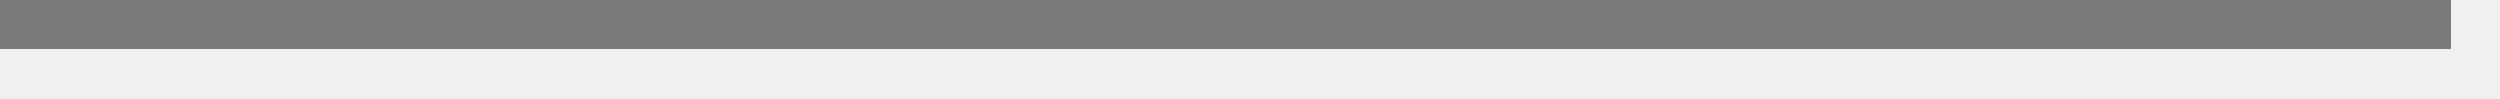
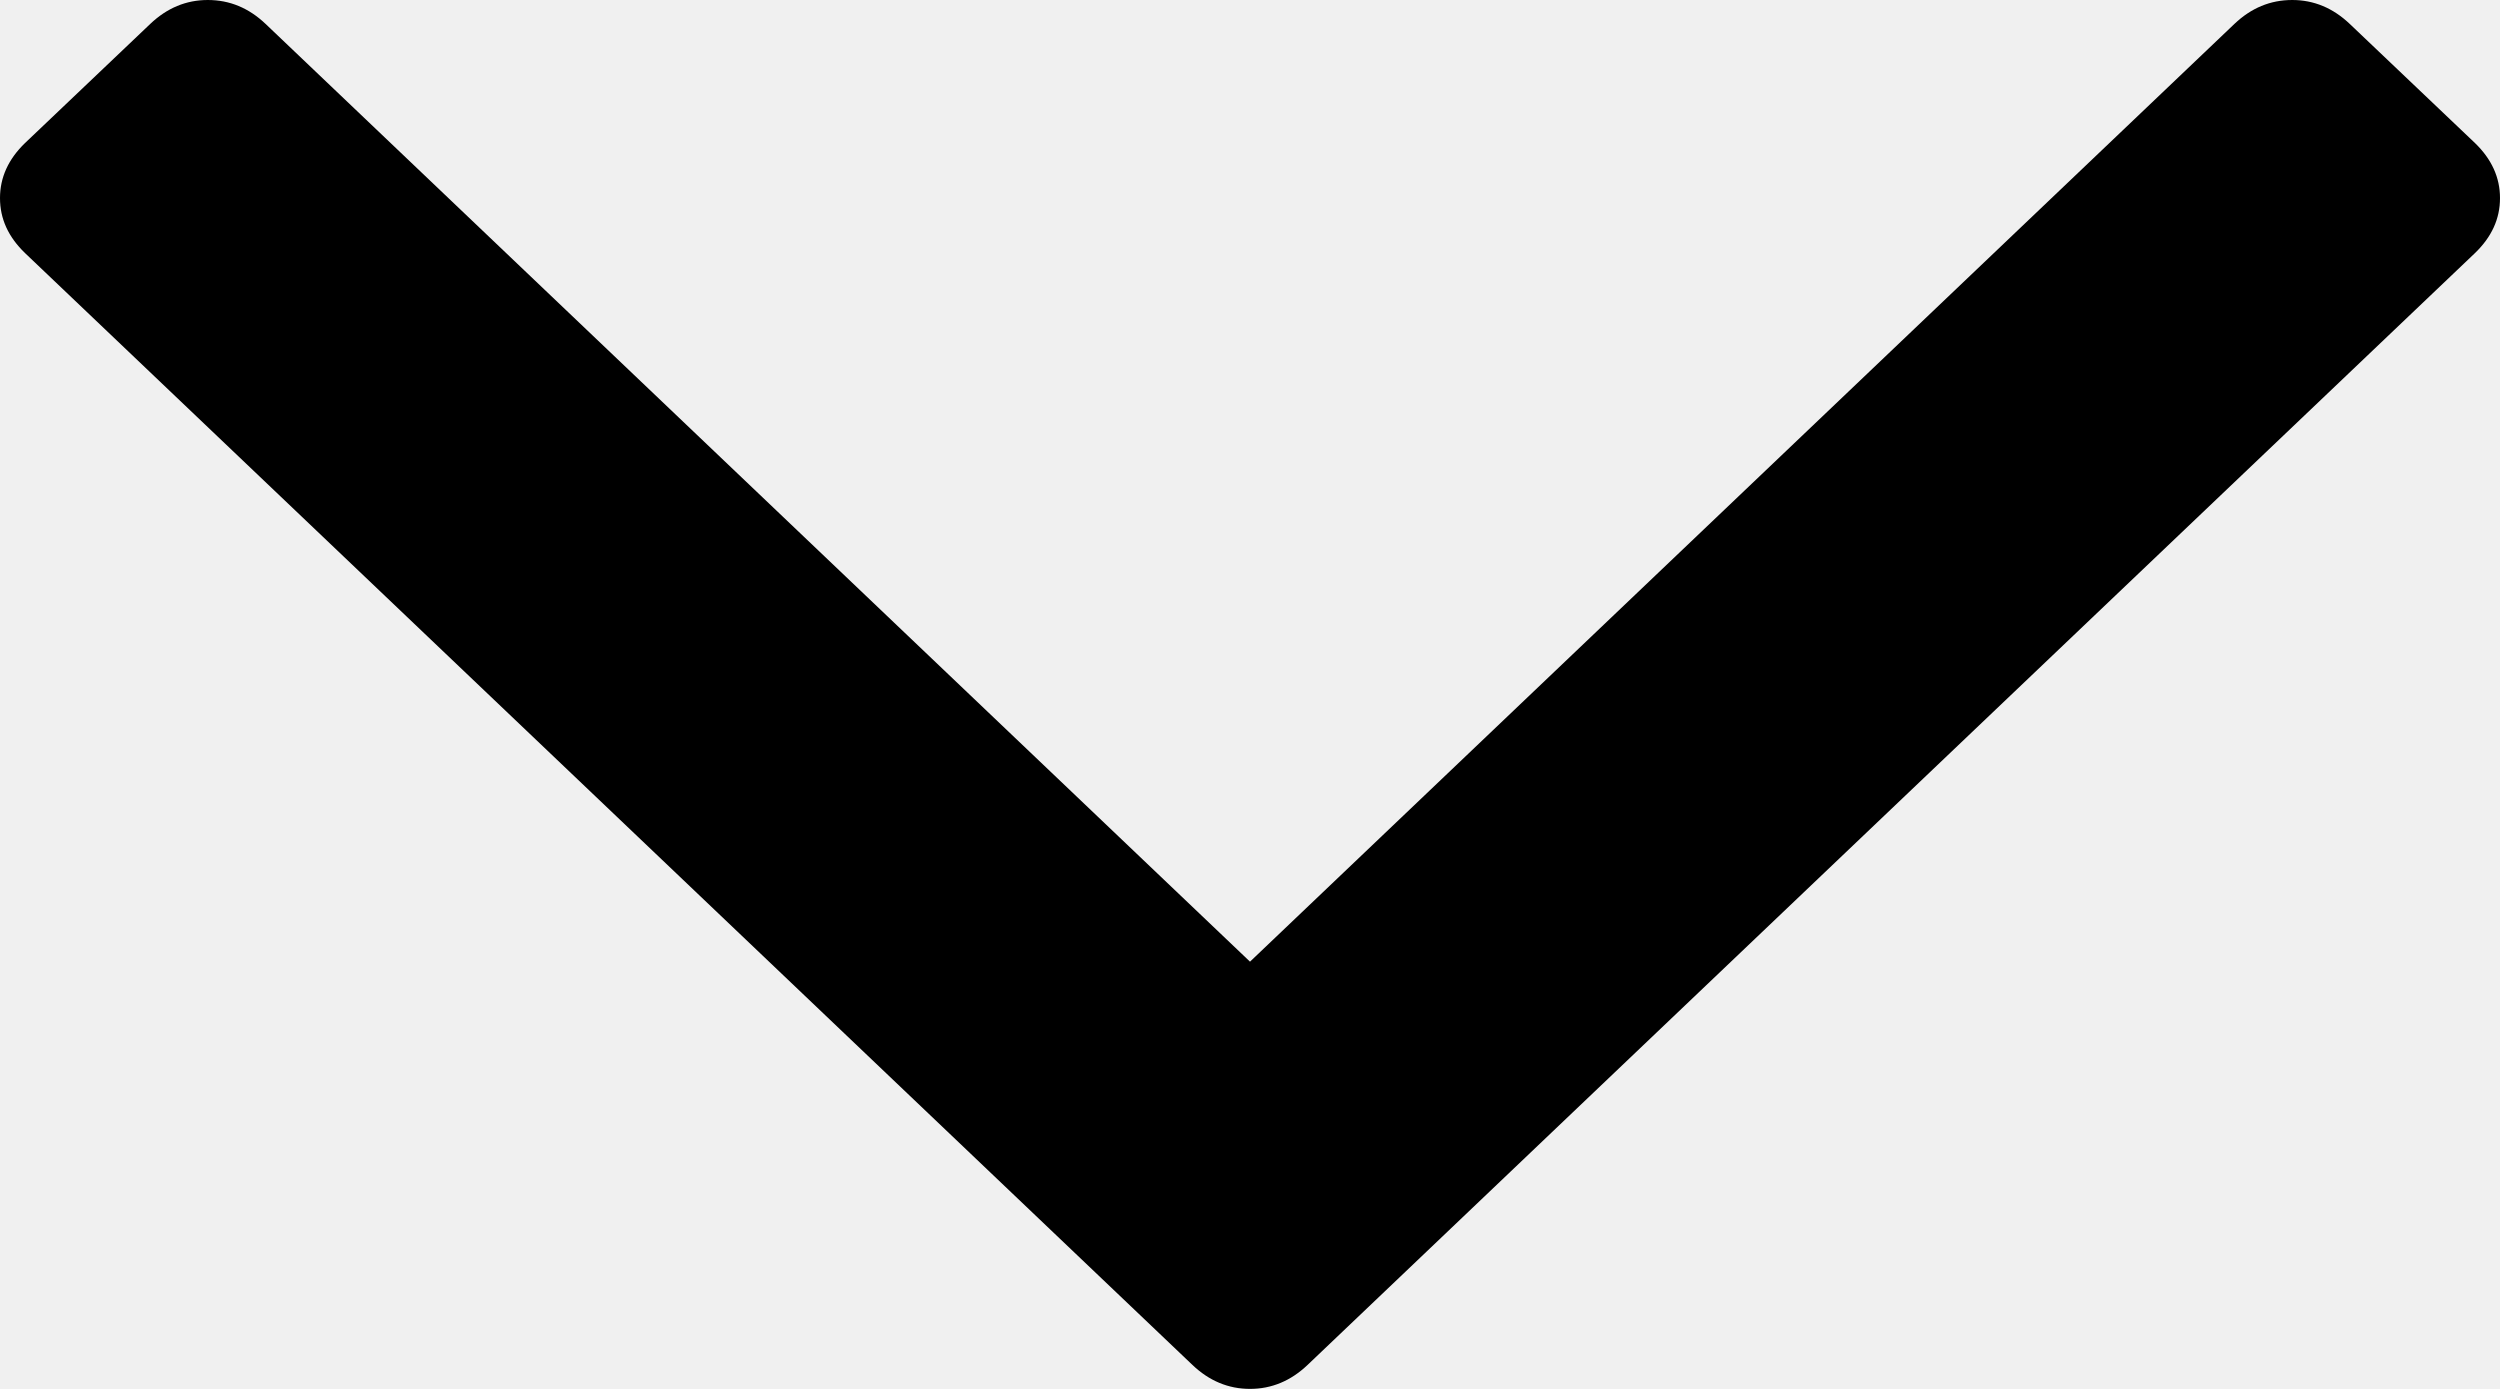
- <svg xmlns="http://www.w3.org/2000/svg" version="1.1" width="51px" height="2px">
-   <g transform="matrix(1 0 0 1 -476 -1691 )">
-     <path d="M 0 0.5  L 50 0.5  " stroke-width="1" stroke-dasharray="0" stroke="rgba(121, 121, 121, 1)" fill="none" transform="matrix(1 0 0 1 476 1691 )" class="stroke" />
+ <svg xmlns="http://www.w3.org/2000/svg" version="1.1" width="9px" height="5px">
+   <defs>
+     <pattern id="BGPattern" patternUnits="userSpaceOnUse" alignment="0 0" imageRepeat="None" />
+     <mask fill="white" id="Clip724">
+       <path d="M 8.91 0.515  C 8.97 0.573  9 0.639  9 0.713  C 9 0.788  8.97 0.853  8.91 0.911  L 4.707 4.914  C 4.647 4.971  4.578 5  4.5 5  C 4.422 5  4.353 4.971  4.293 4.914  L 0.09 0.911  C 0.03 0.853  0 0.788  0 0.713  C 0 0.639  0.03 0.573  0.09 0.515  L 0.541 0.086  C 0.601 0.029  0.67 0  0.748 0  C 0.827 0  0.896 0.029  0.956 0.086  L 4.5 3.462  L 8.044 0.086  C 8.104 0.029  8.173 0  8.252 0  C 8.33 0  8.399 0.029  8.459 0.086  L 8.91 0.515  Z " fill-rule="evenodd" />
+     </mask>
+   </defs>
+   <g transform="matrix(1 0 0 1 -226 -479 )">
+     <path d="M 8.91 0.515  C 8.97 0.573  9 0.639  9 0.713  C 9 0.788  8.97 0.853  8.91 0.911  L 4.707 4.914  C 4.647 4.971  4.578 5  4.5 5  C 4.422 5  4.353 4.971  4.293 4.914  L 0.09 0.911  C 0.03 0.853  0 0.788  0 0.713  C 0 0.639  0.03 0.573  0.09 0.515  L 0.541 0.086  C 0.601 0.029  0.67 0  0.748 0  C 0.827 0  0.896 0.029  0.956 0.086  L 4.5 3.462  L 8.044 0.086  C 8.104 0.029  8.173 0  8.252 0  C 8.33 0  8.399 0.029  8.459 0.086  L 8.91 0.515  Z " fill-rule="nonzero" fill="rgba(0, 0, 0, 1)" stroke="none" transform="matrix(1 0 0 1 226 479 )" class="fill" />
+     <path d="M 8.91 0.515  C 8.97 0.573  9 0.639  9 0.713  C 9 0.788  8.97 0.853  8.91 0.911  L 4.707 4.914  C 4.647 4.971  4.578 5  4.5 5  C 4.422 5  4.353 4.971  4.293 4.914  L 0.09 0.911  C 0.03 0.853  0 0.788  0 0.713  C 0 0.639  0.03 0.573  0.09 0.515  L 0.541 0.086  C 0.601 0.029  0.67 0  0.748 0  C 0.827 0  0.896 0.029  0.956 0.086  L 4.5 3.462  L 8.044 0.086  C 8.104 0.029  8.173 0  8.252 0  C 8.33 0  8.399 0.029  8.459 0.086  L 8.91 0.515  Z " stroke-width="0" stroke-dasharray="0" stroke="rgba(255, 255, 255, 0)" fill="none" transform="matrix(1 0 0 1 226 479 )" class="stroke" mask="url(#Clip724)" />
  </g>
</svg>
